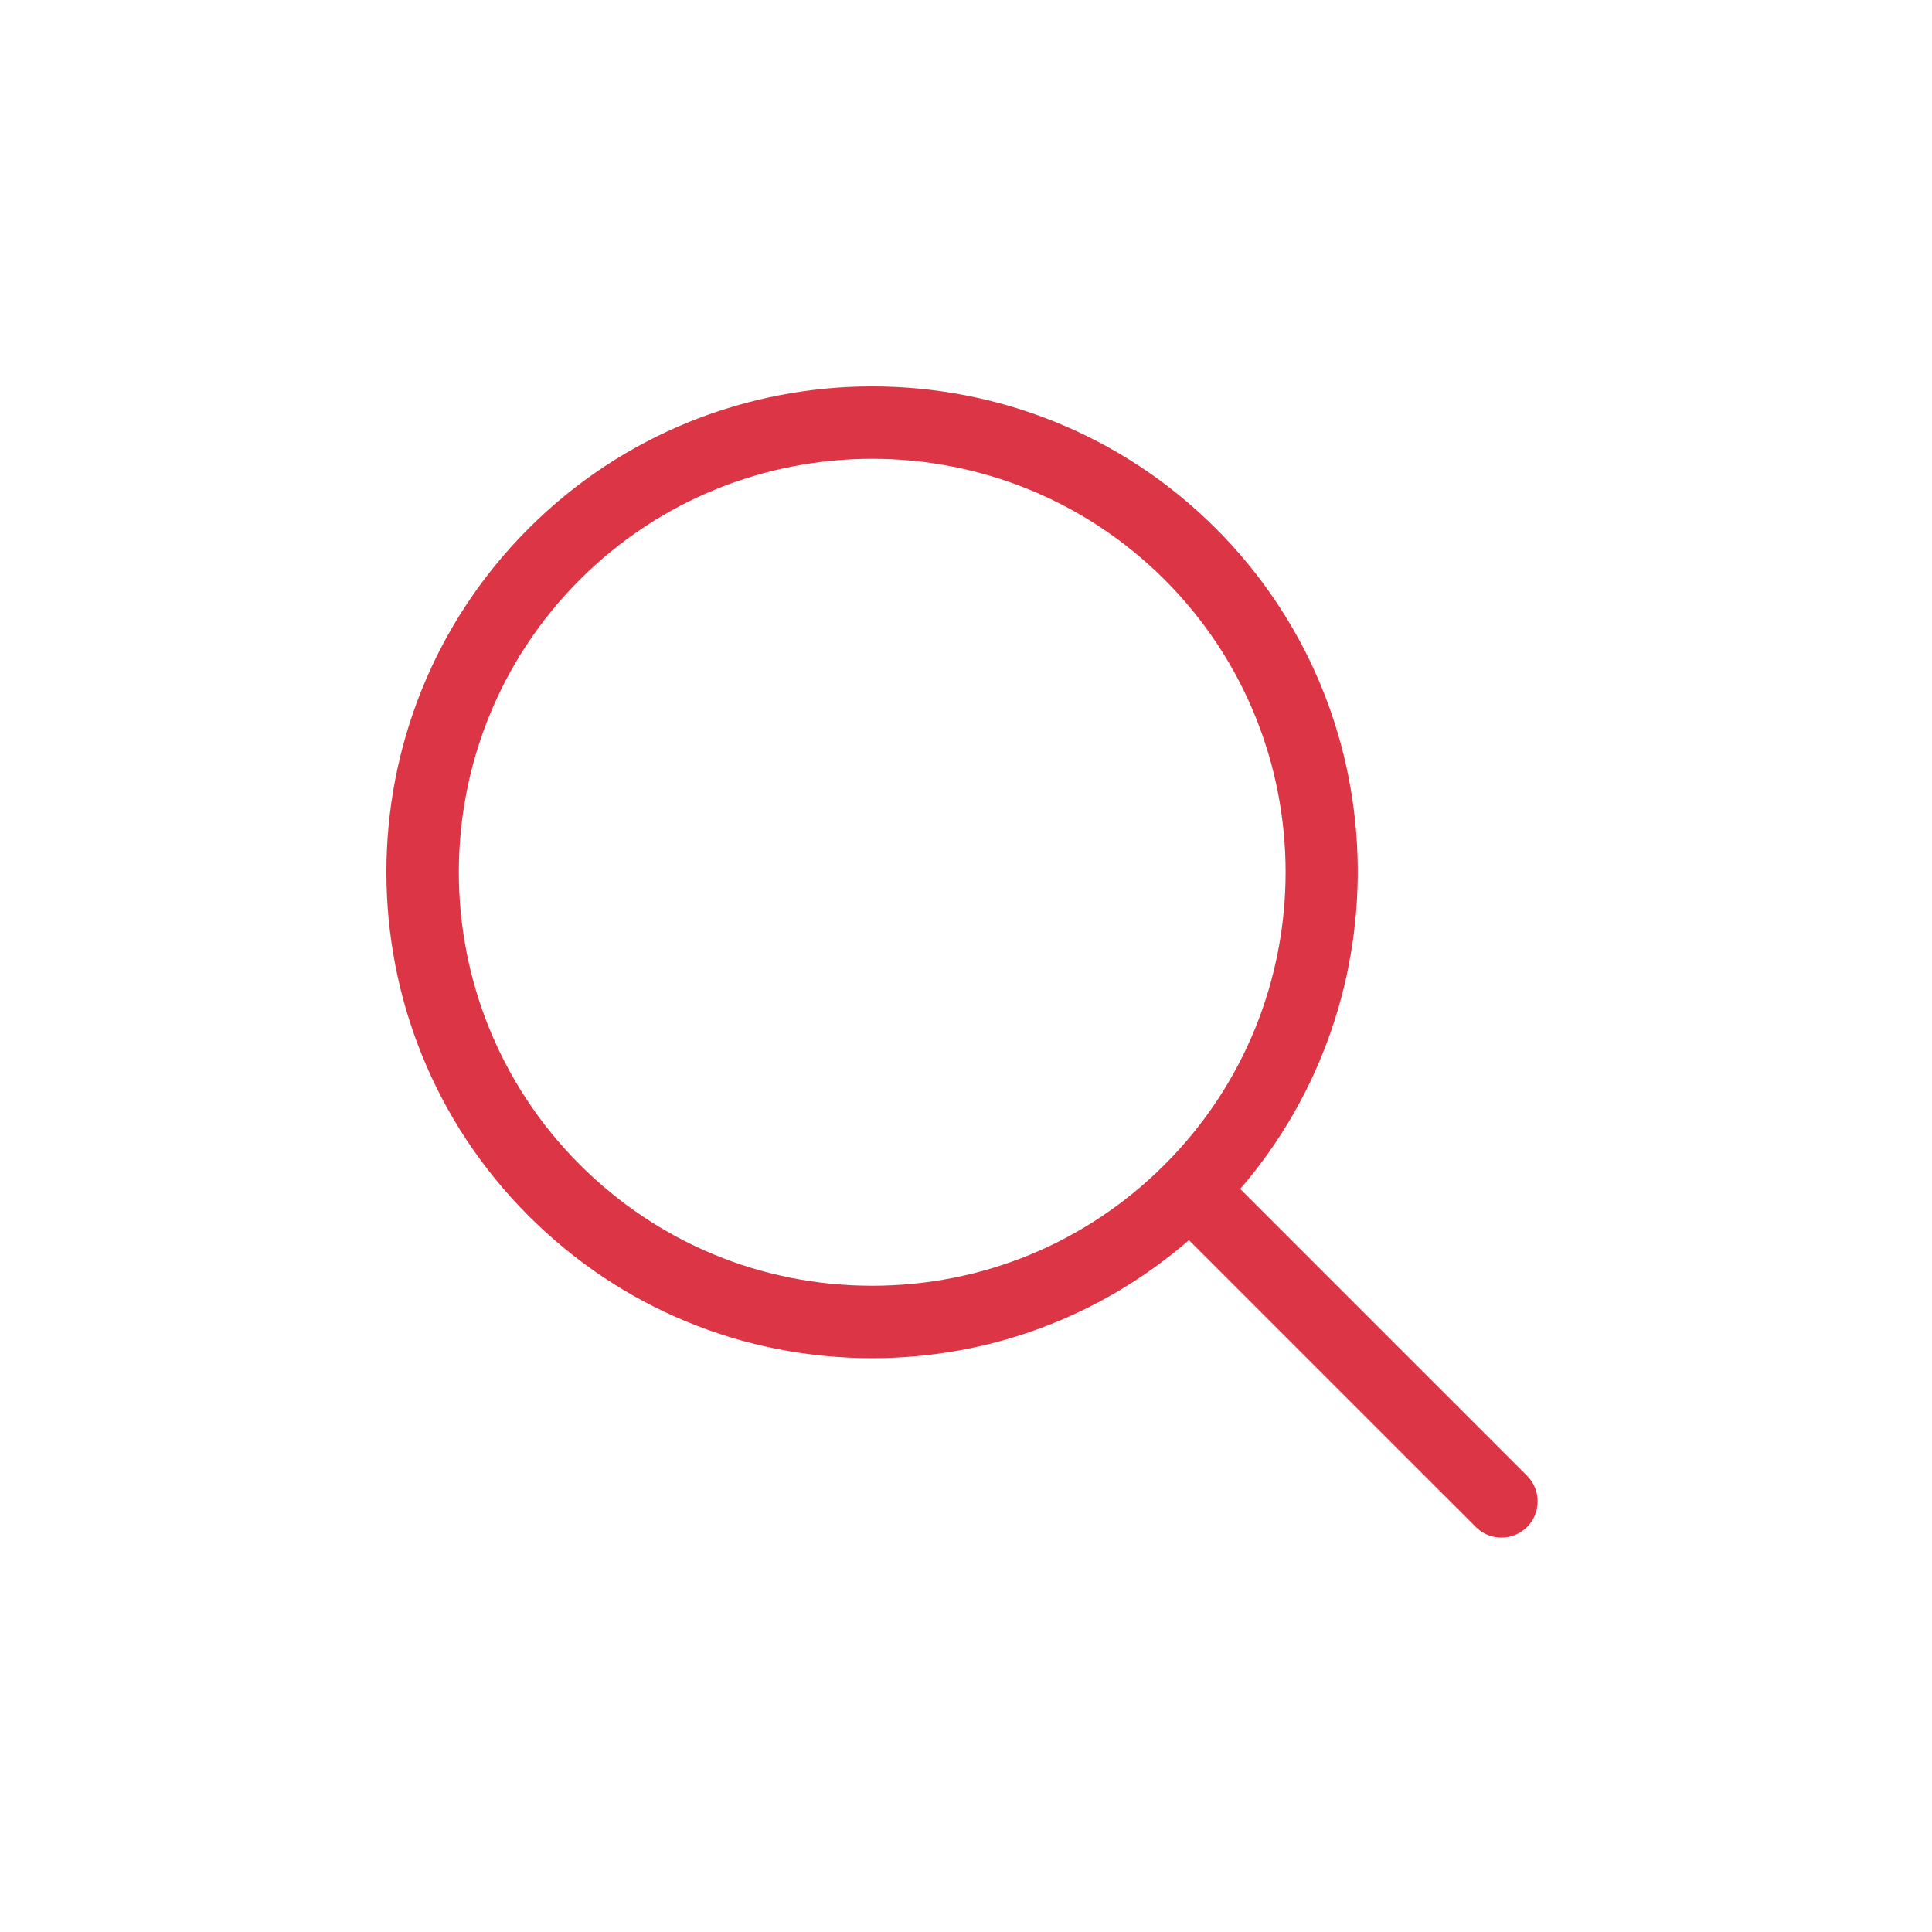
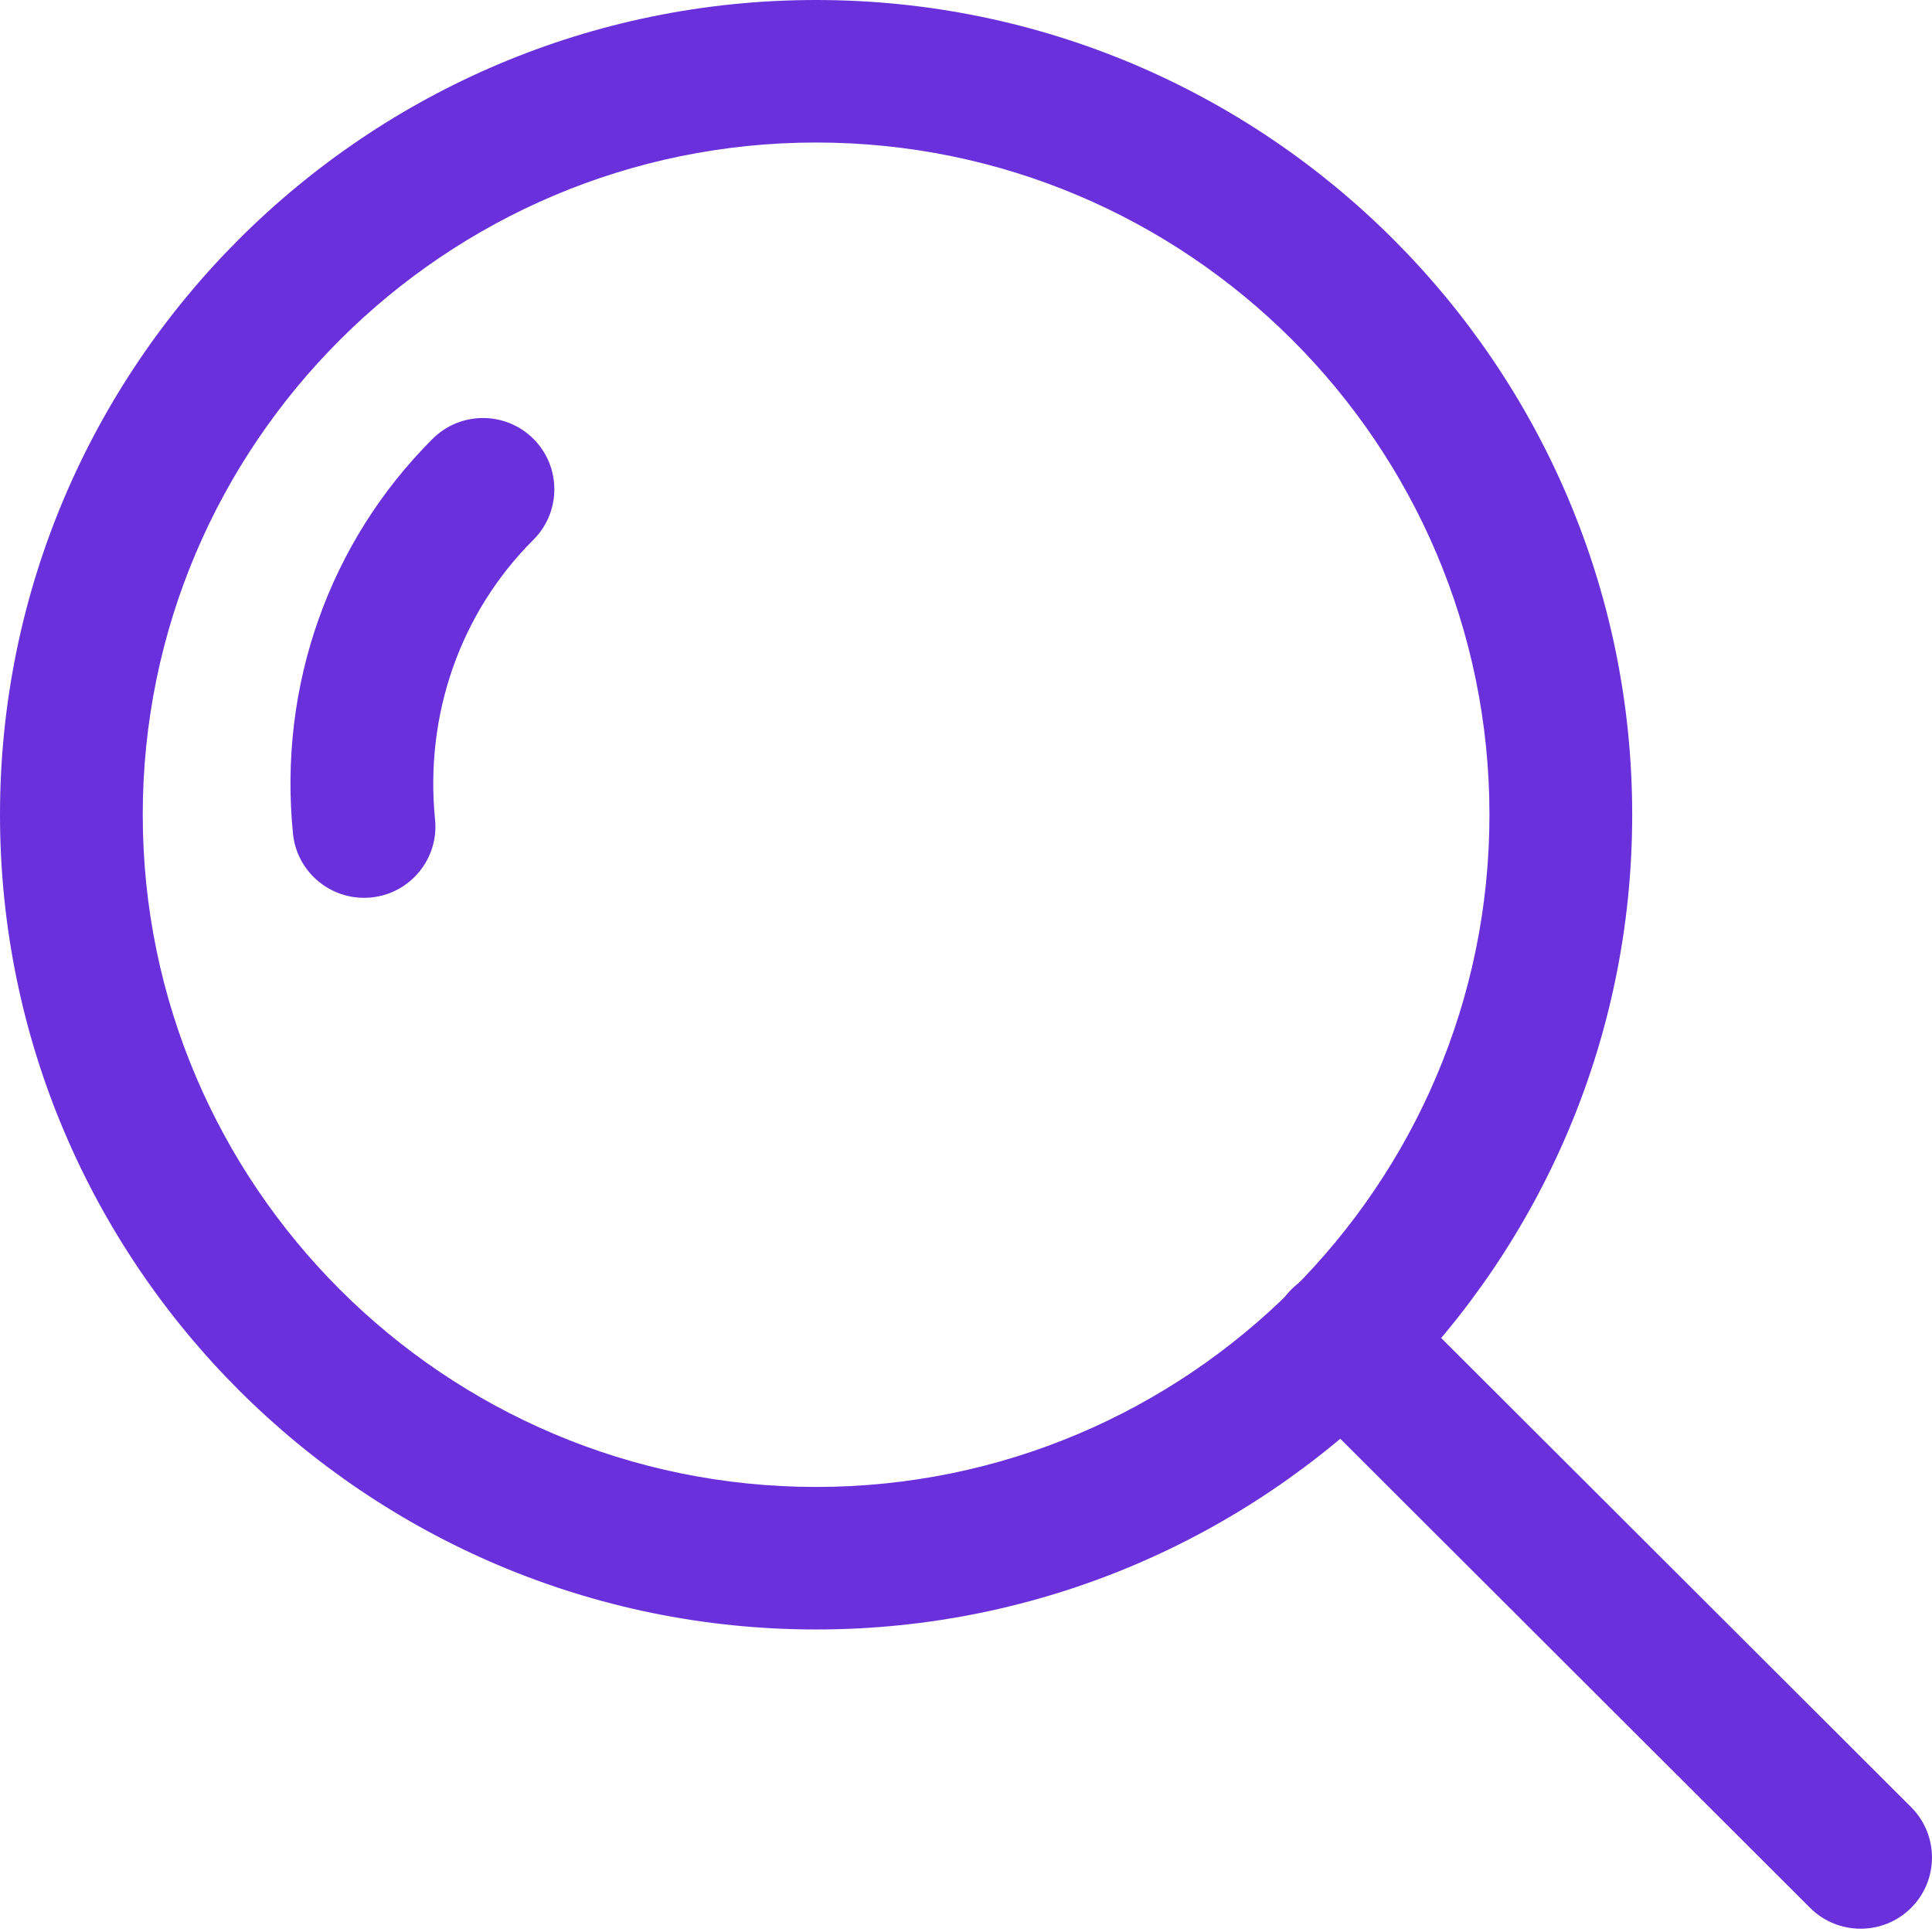
- <svg xmlns="http://www.w3.org/2000/svg" height="100px" width="100px" fill="#dc3545" viewBox="0 0 100 100" version="1.1" x="0px" y="0px">
-   <g stroke="none" stroke-width="1" fill="none" fill-rule="evenodd">
-     <path d="M60.282,60.28 C56.24,64.322 50.862,66.55 45.144,66.55 C39.425,66.55 34.051,64.322 30.009,60.28 C21.661,51.932 21.661,38.353 30.009,30.006 C34.182,25.832 39.661,23.747 45.144,23.747 C50.626,23.747 56.109,25.836 60.282,30.006 C68.63,38.353 68.63,51.932 60.282,60.28 M79.04,76.386 L64.194,61.54 C72.699,51.666 72.294,36.718 62.934,27.355 C53.127,17.548 37.164,17.548 27.358,27.355 C17.547,37.165 17.547,53.125 27.358,62.931 C32.109,67.682 38.424,70.3 45.144,70.3 C51.234,70.3 56.983,68.132 61.542,64.191 L76.389,79.037 C76.756,79.405 77.236,79.585 77.713,79.585 C78.192,79.585 78.672,79.405 79.04,79.037 C79.771,78.306 79.771,77.117 79.04,76.386" fill="#dc3545" />
-   </g>
+ <svg xmlns="http://www.w3.org/2000/svg" width="17" height="17" viewBox="0 0 17 17" fill="none">
+   <path d="M16.816 15.901L12.252 11.345C12.007 11.1 11.609 11.1 11.364 11.345C11.118 11.589 11.118 11.986 11.364 12.231L15.928 16.788C16.05 16.91 16.211 16.971 16.372 16.971C16.533 16.971 16.693 16.91 16.816 16.788C17.061 16.543 17.061 16.146 16.816 15.901Z" fill="#6930DB" />
+   <path d="M7.181 0C3.221 0 0 3.216 0 7.169C0 11.122 3.221 14.338 7.181 14.338C11.141 14.338 14.362 11.122 14.362 7.169C14.362 3.216 11.141 0 7.181 0ZM7.181 13.084C3.914 13.084 1.256 10.431 1.256 7.169C1.256 3.907 3.914 1.254 7.181 1.254C10.448 1.254 13.106 3.907 13.106 7.169C13.106 10.431 10.448 13.084 7.181 13.084Z" fill="#6930DB" />
+   <path d="M4.694 3.862C4.449 3.617 4.051 3.617 3.806 3.862C2.896 4.771 2.448 6.037 2.578 7.336C2.611 7.659 2.884 7.9 3.203 7.9C3.224 7.9 3.245 7.899 3.266 7.897C3.611 7.863 3.863 7.555 3.828 7.211C3.736 6.288 4.051 5.39 4.694 4.749C4.939 4.504 4.939 4.107 4.694 3.862Z" fill="#6930DB" />
</svg>
